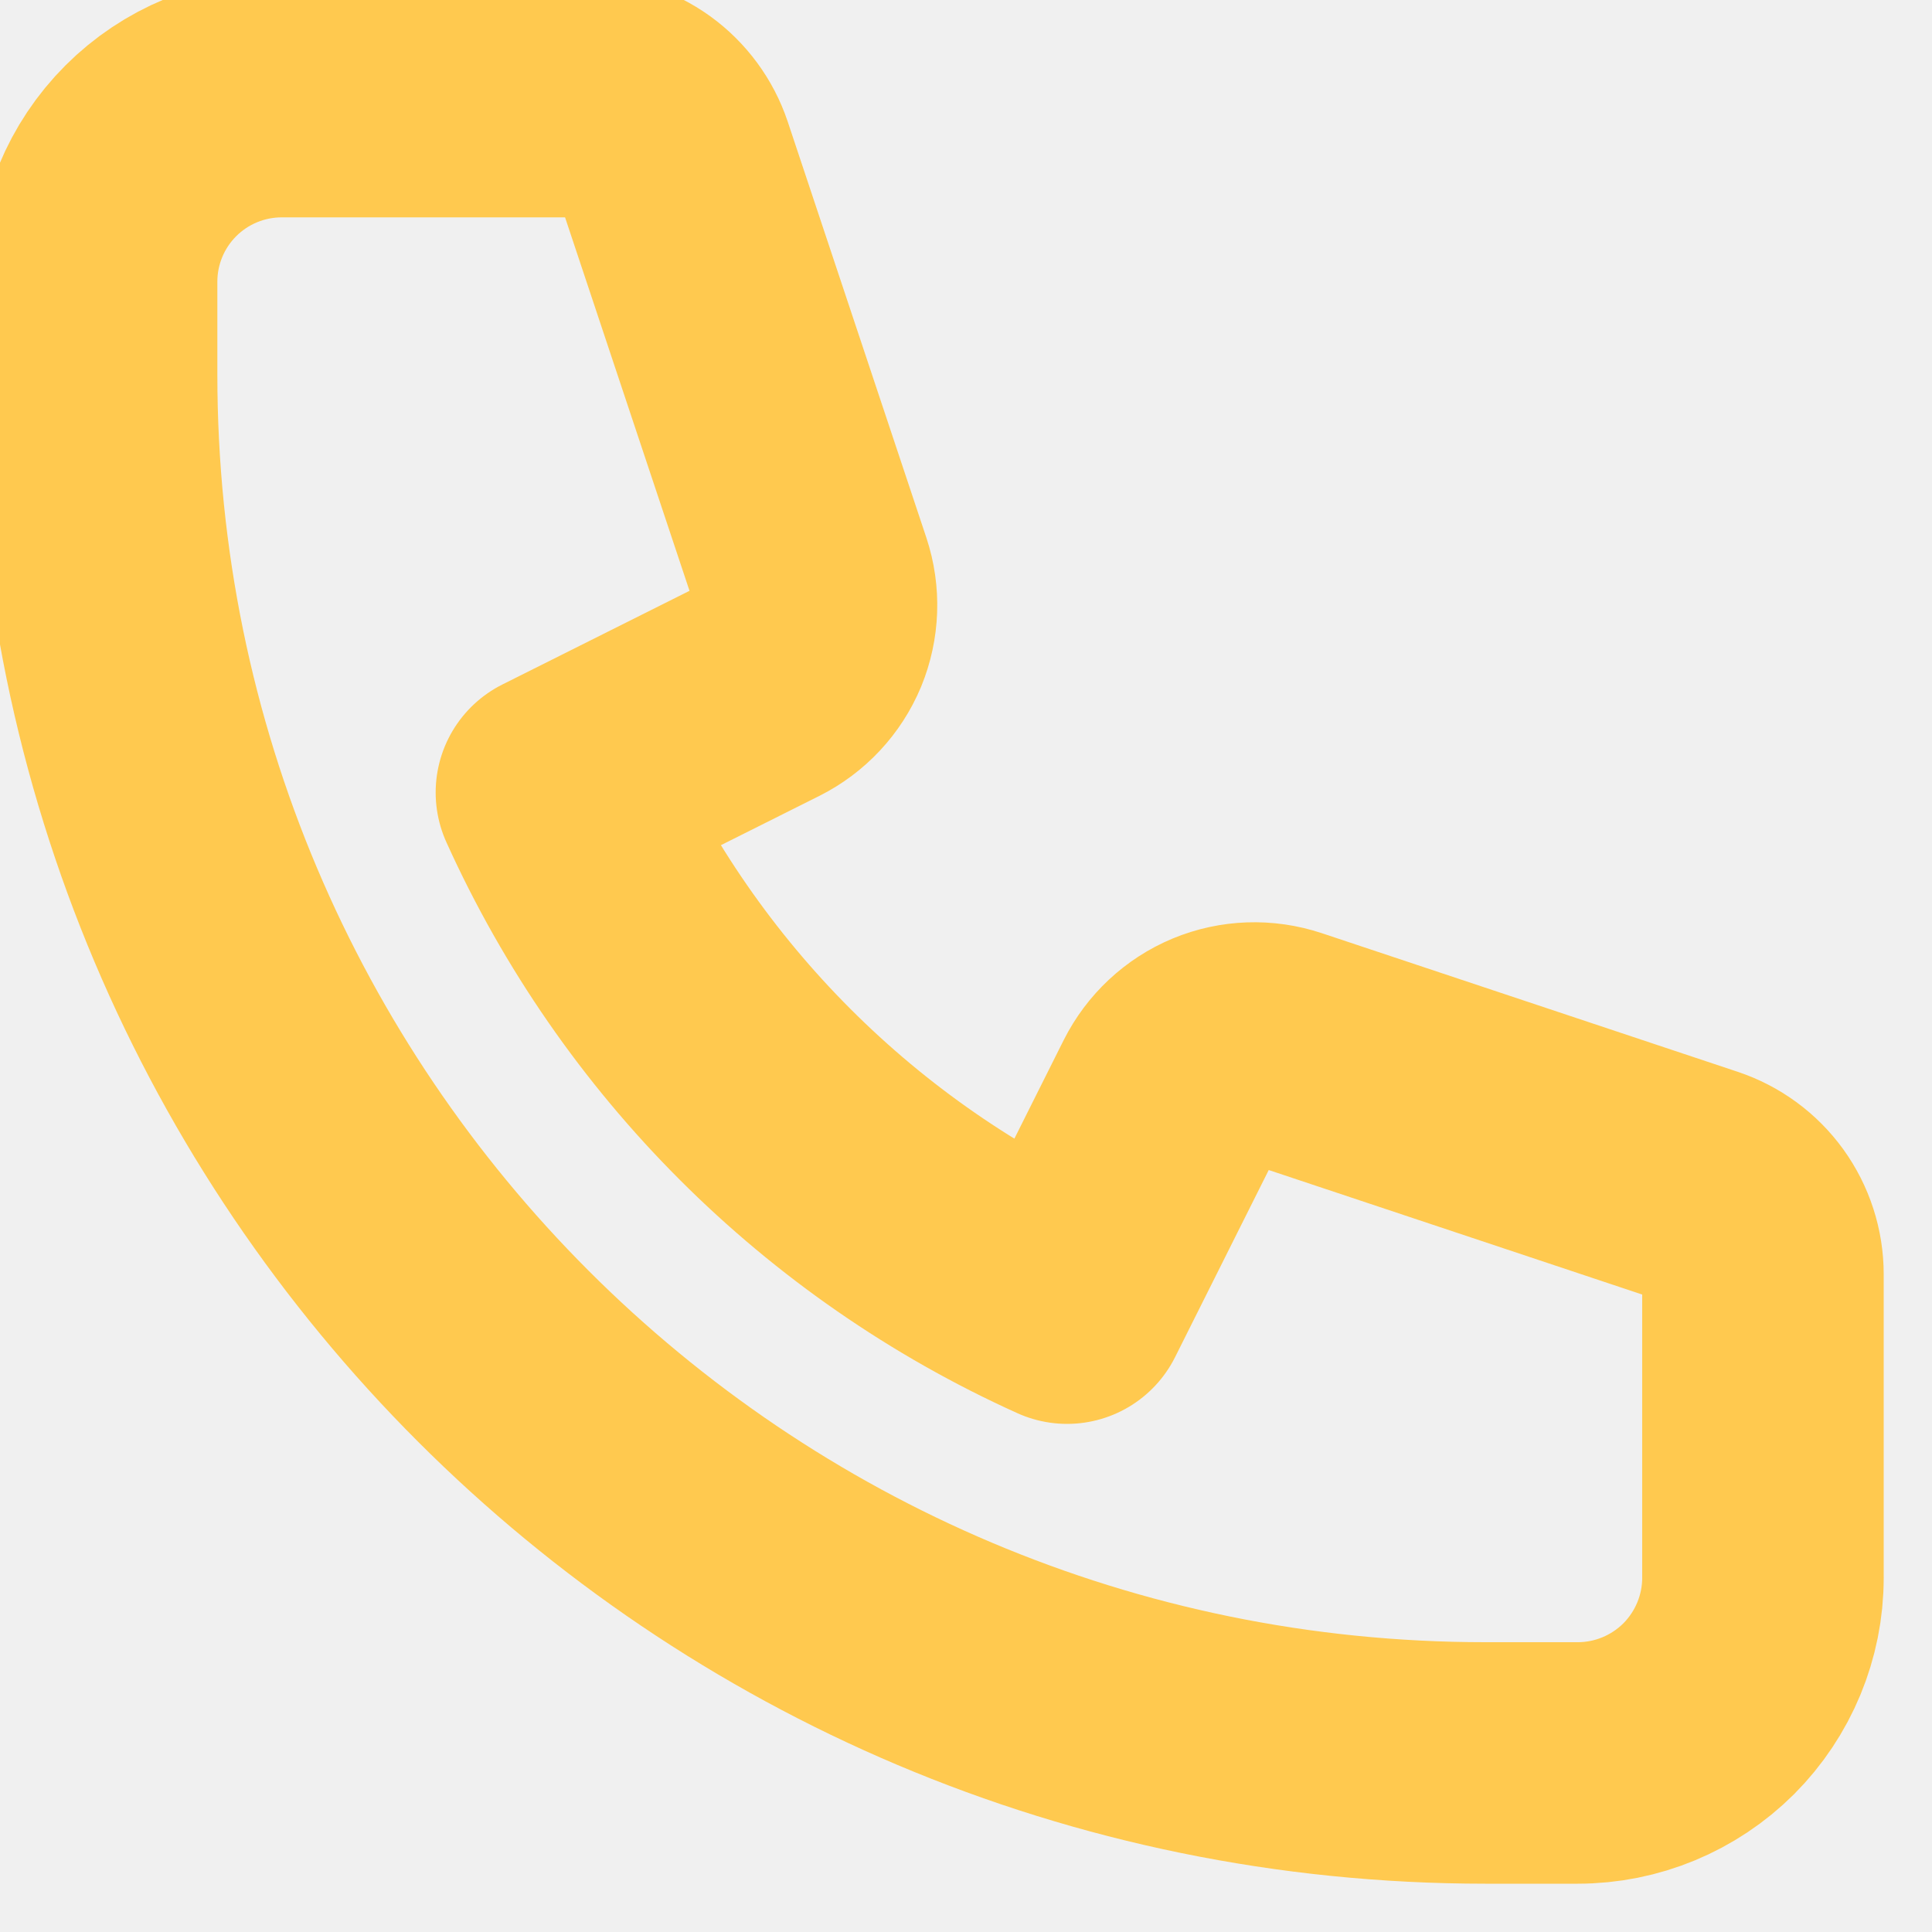
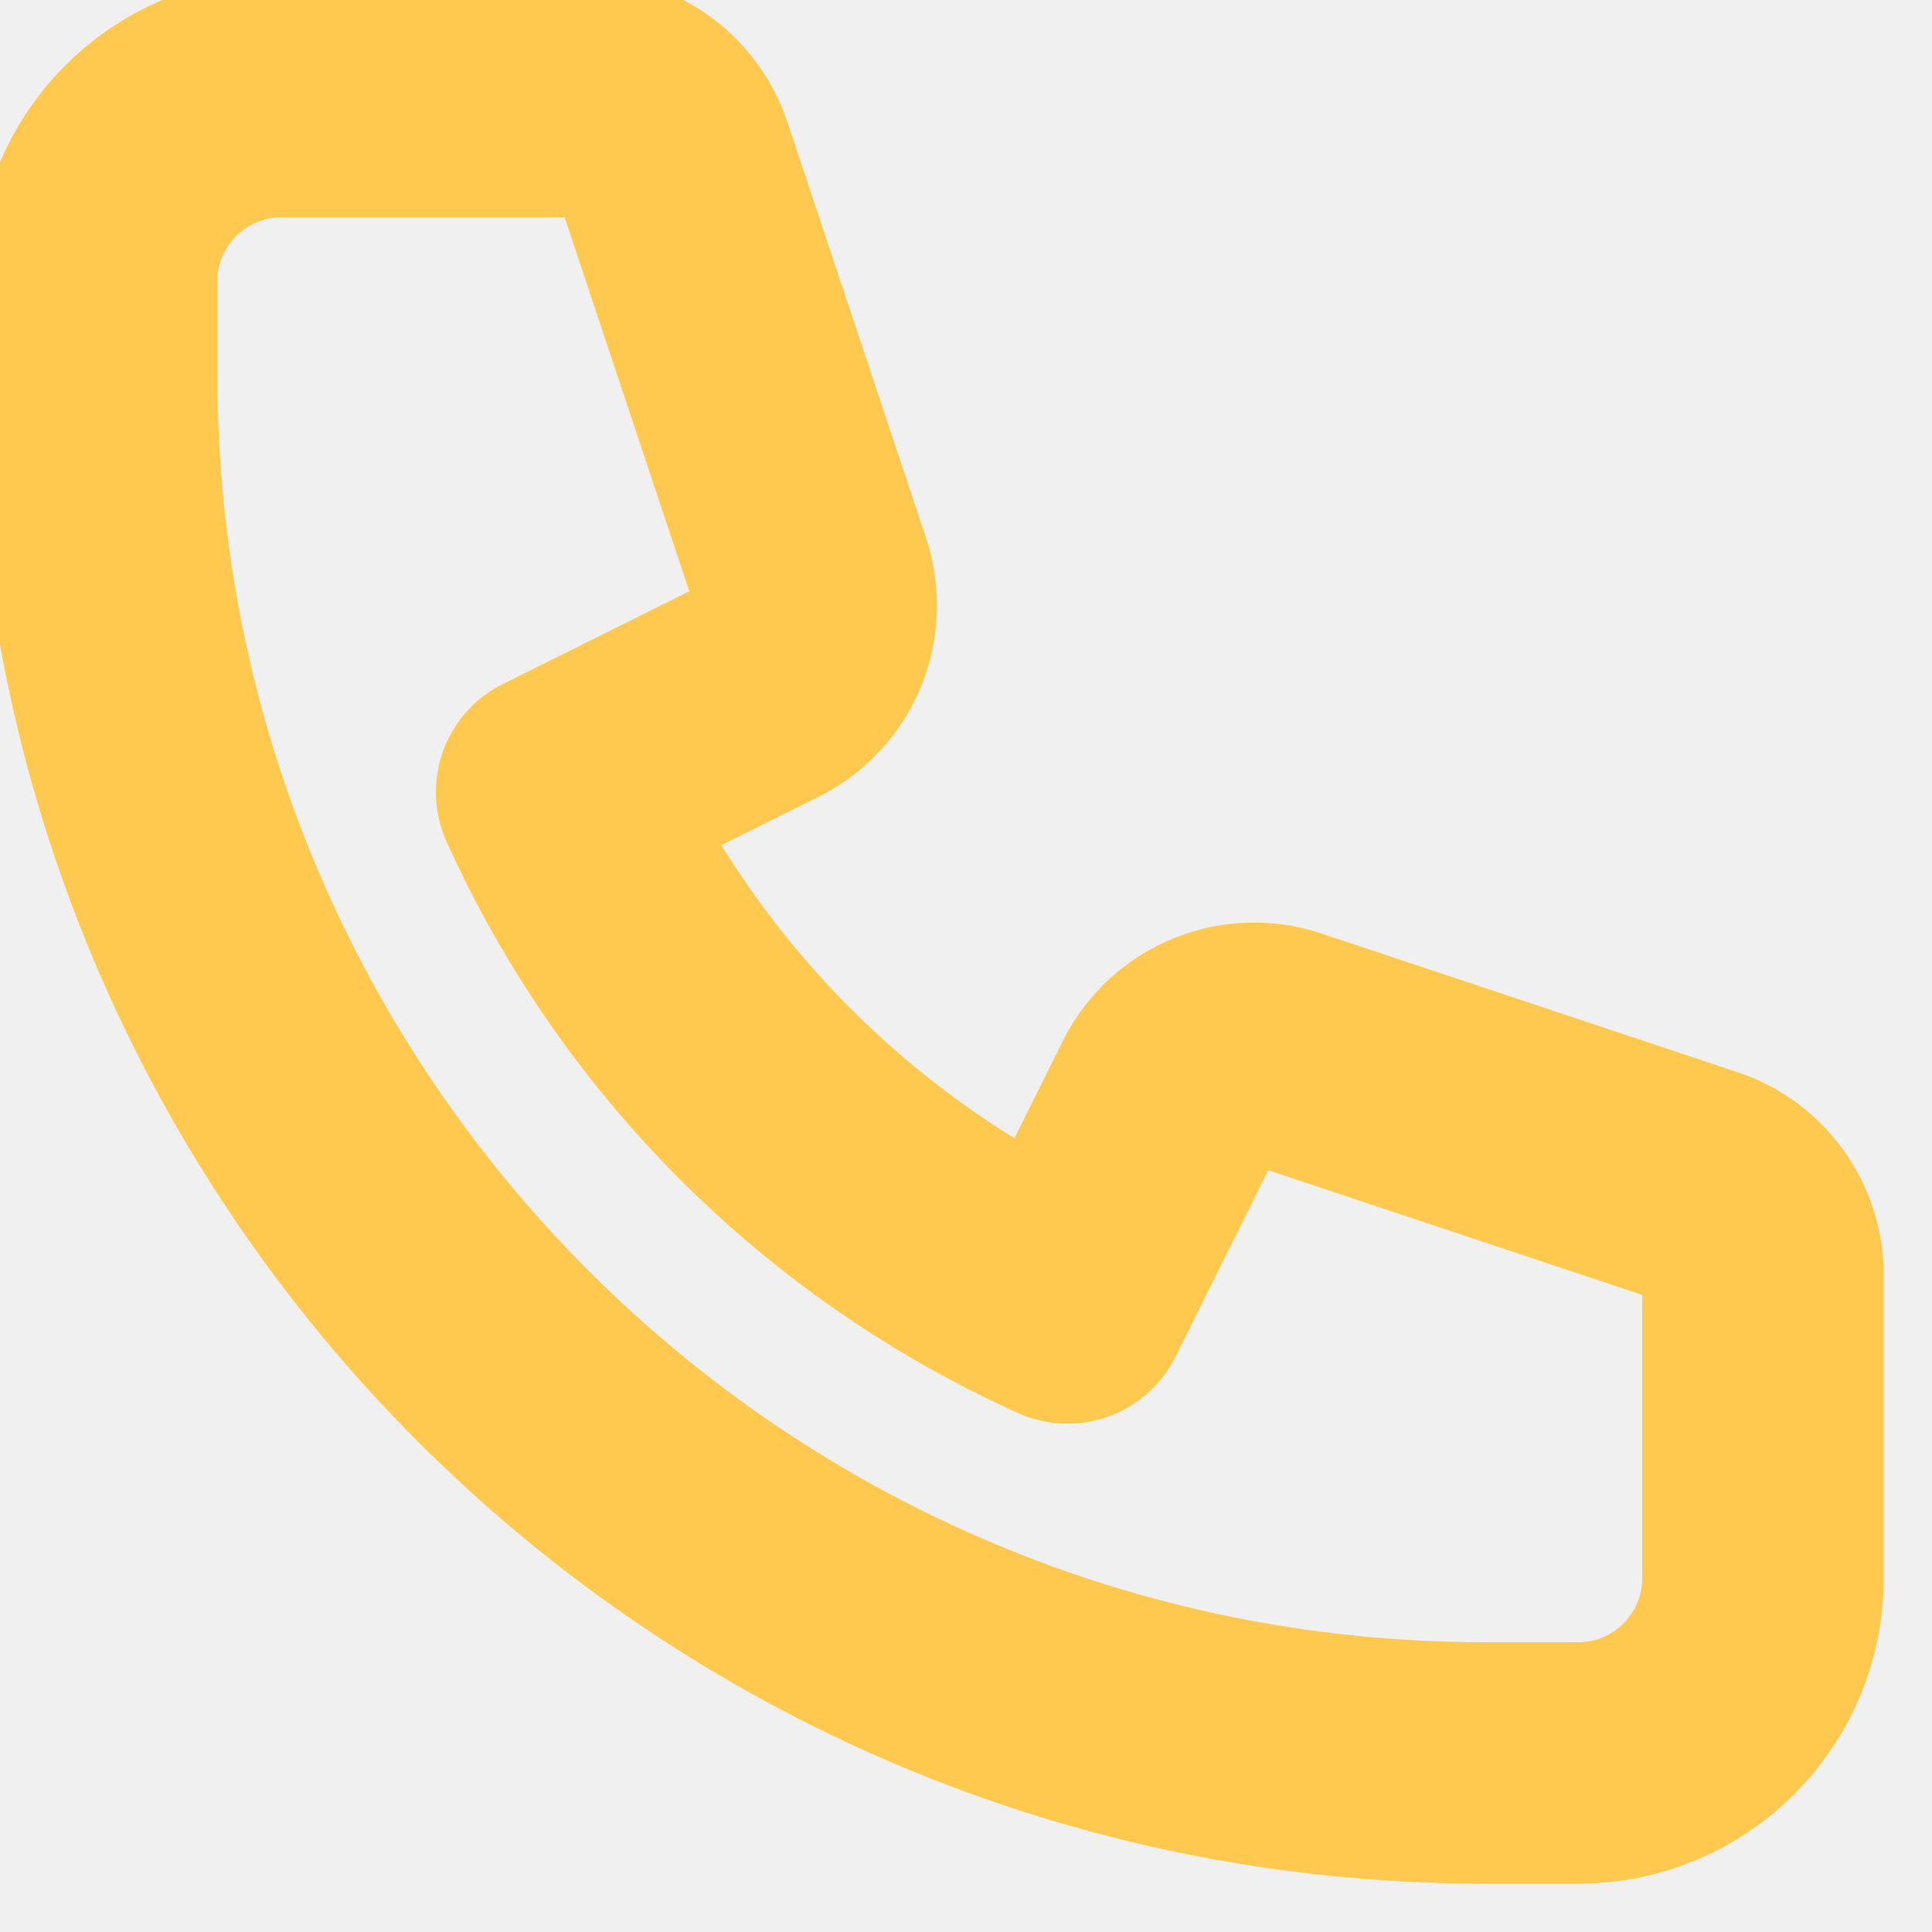
- <svg xmlns="http://www.w3.org/2000/svg" width="16" height="16" viewBox="0 0 16 16" fill="none">
-   <g clip-path="url(#clip0_1_558)">
-     <path d="M0.8 2.333C0.8 1.927 0.961 1.537 1.249 1.249C1.536 0.962 1.926 0.8 2.333 0.8H4.848C5.009 0.8 5.165 0.851 5.296 0.945C5.426 1.039 5.524 1.172 5.575 1.324L6.723 4.769C6.781 4.944 6.774 5.134 6.704 5.305C6.633 5.475 6.503 5.614 6.338 5.697L4.608 6.563C5.456 8.44 6.96 9.944 8.837 10.792L9.703 9.062C9.786 8.897 9.925 8.767 10.095 8.696C10.266 8.625 10.456 8.619 10.631 8.677L14.075 9.825C14.228 9.876 14.361 9.974 14.455 10.104C14.549 10.235 14.6 10.392 14.6 10.553V13.067C14.6 13.473 14.438 13.863 14.151 14.151C13.863 14.438 13.473 14.6 13.066 14.6H12.3C5.949 14.6 0.8 9.451 0.8 3.1V2.333Z" stroke="#FFC94F" stroke-width="2" stroke-linecap="round" stroke-linejoin="round" />
+ <svg xmlns="http://www.w3.org/2000/svg" width="16" height="16" fill="none">
+   <g clip-path="url(#a)">
+     <path d="M.8 2.33A1.53 1.53 0 0 1 2.33.8h2.52a.77.77 0 0 1 .72.52l1.15 3.45a.77.77 0 0 1-.38.93l-1.73.86a8.47 8.47 0 0 0 4.23 4.23l.86-1.73a.77.77 0 0 1 .93-.38l3.45 1.15a.77.77 0 0 1 .52.72v2.52a1.53 1.53 0 0 1-1.53 1.53h-.77A11.5 11.5 0 0 1 .8 3.1v-.77Z" stroke="#FFC94F" stroke-width="2" stroke-linecap="round" stroke-linejoin="round" />
  </g>
  <defs>
-     <clipPath id="clip0_1_558">
-       <rect width="16" height="16" fill="white" />
+     <clipPath id="a">
+       <path fill="#fff" d="M0 0h16v16H0z" />
    </clipPath>
  </defs>
</svg>
